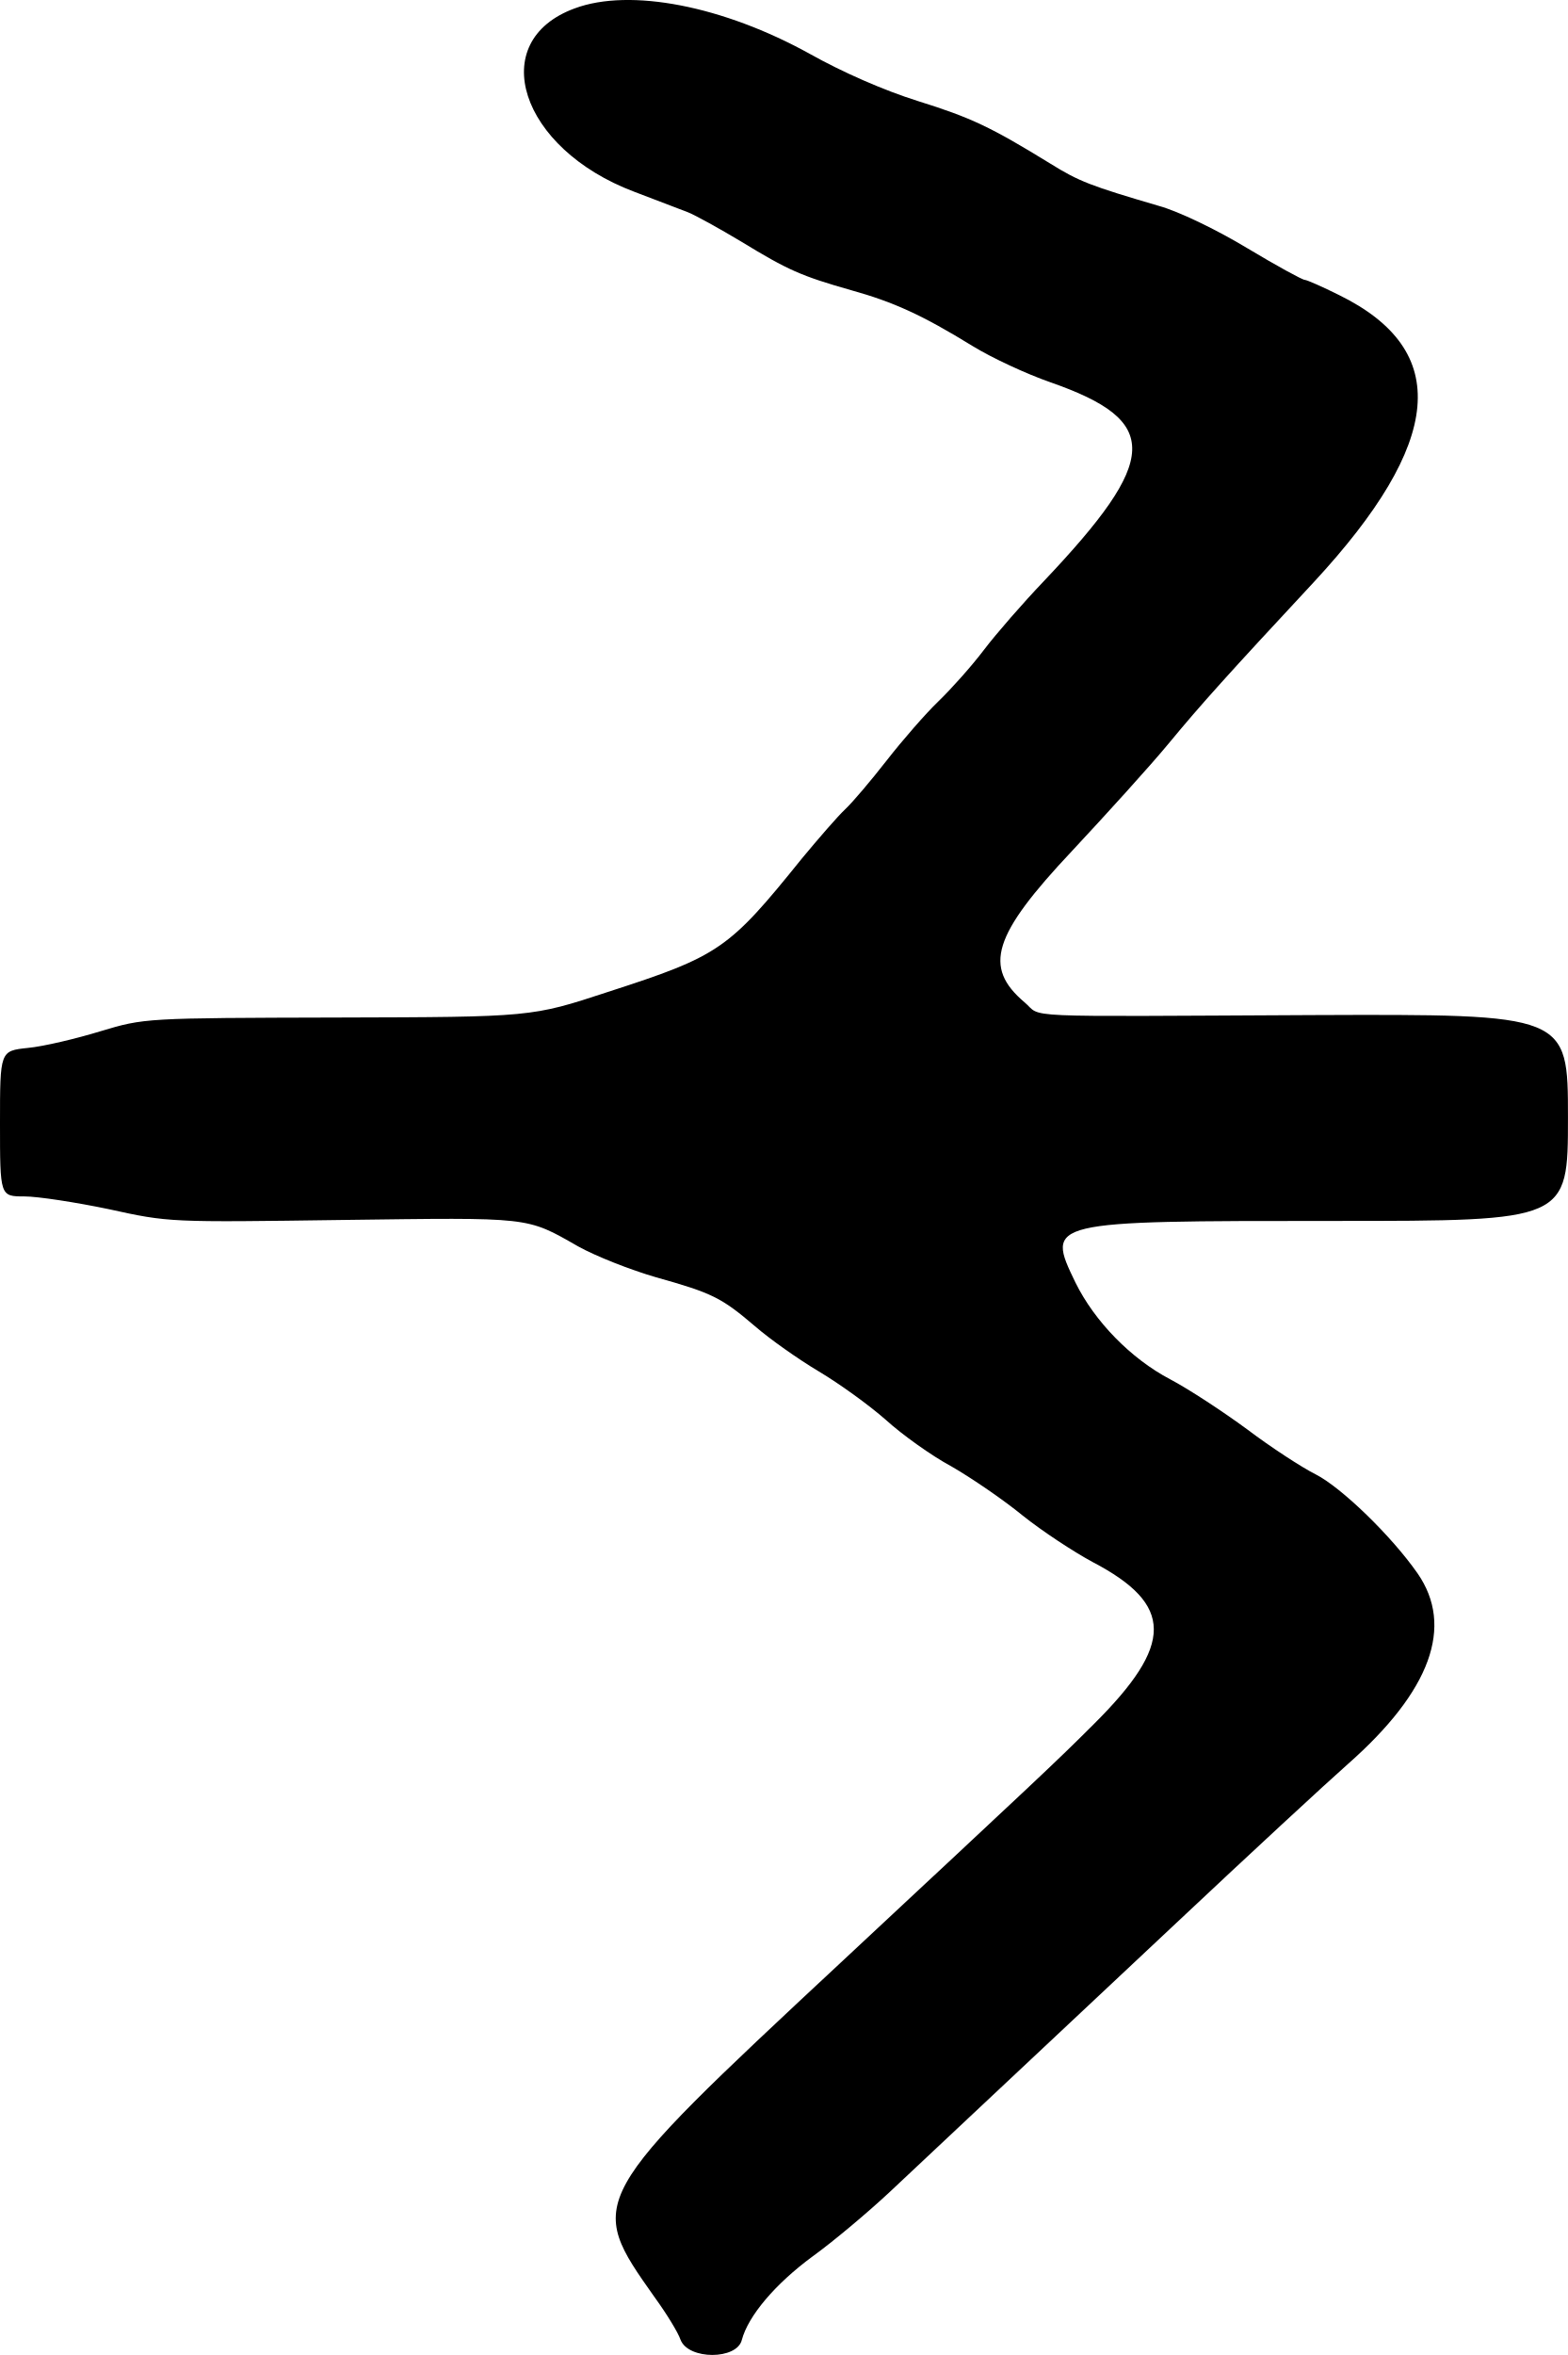
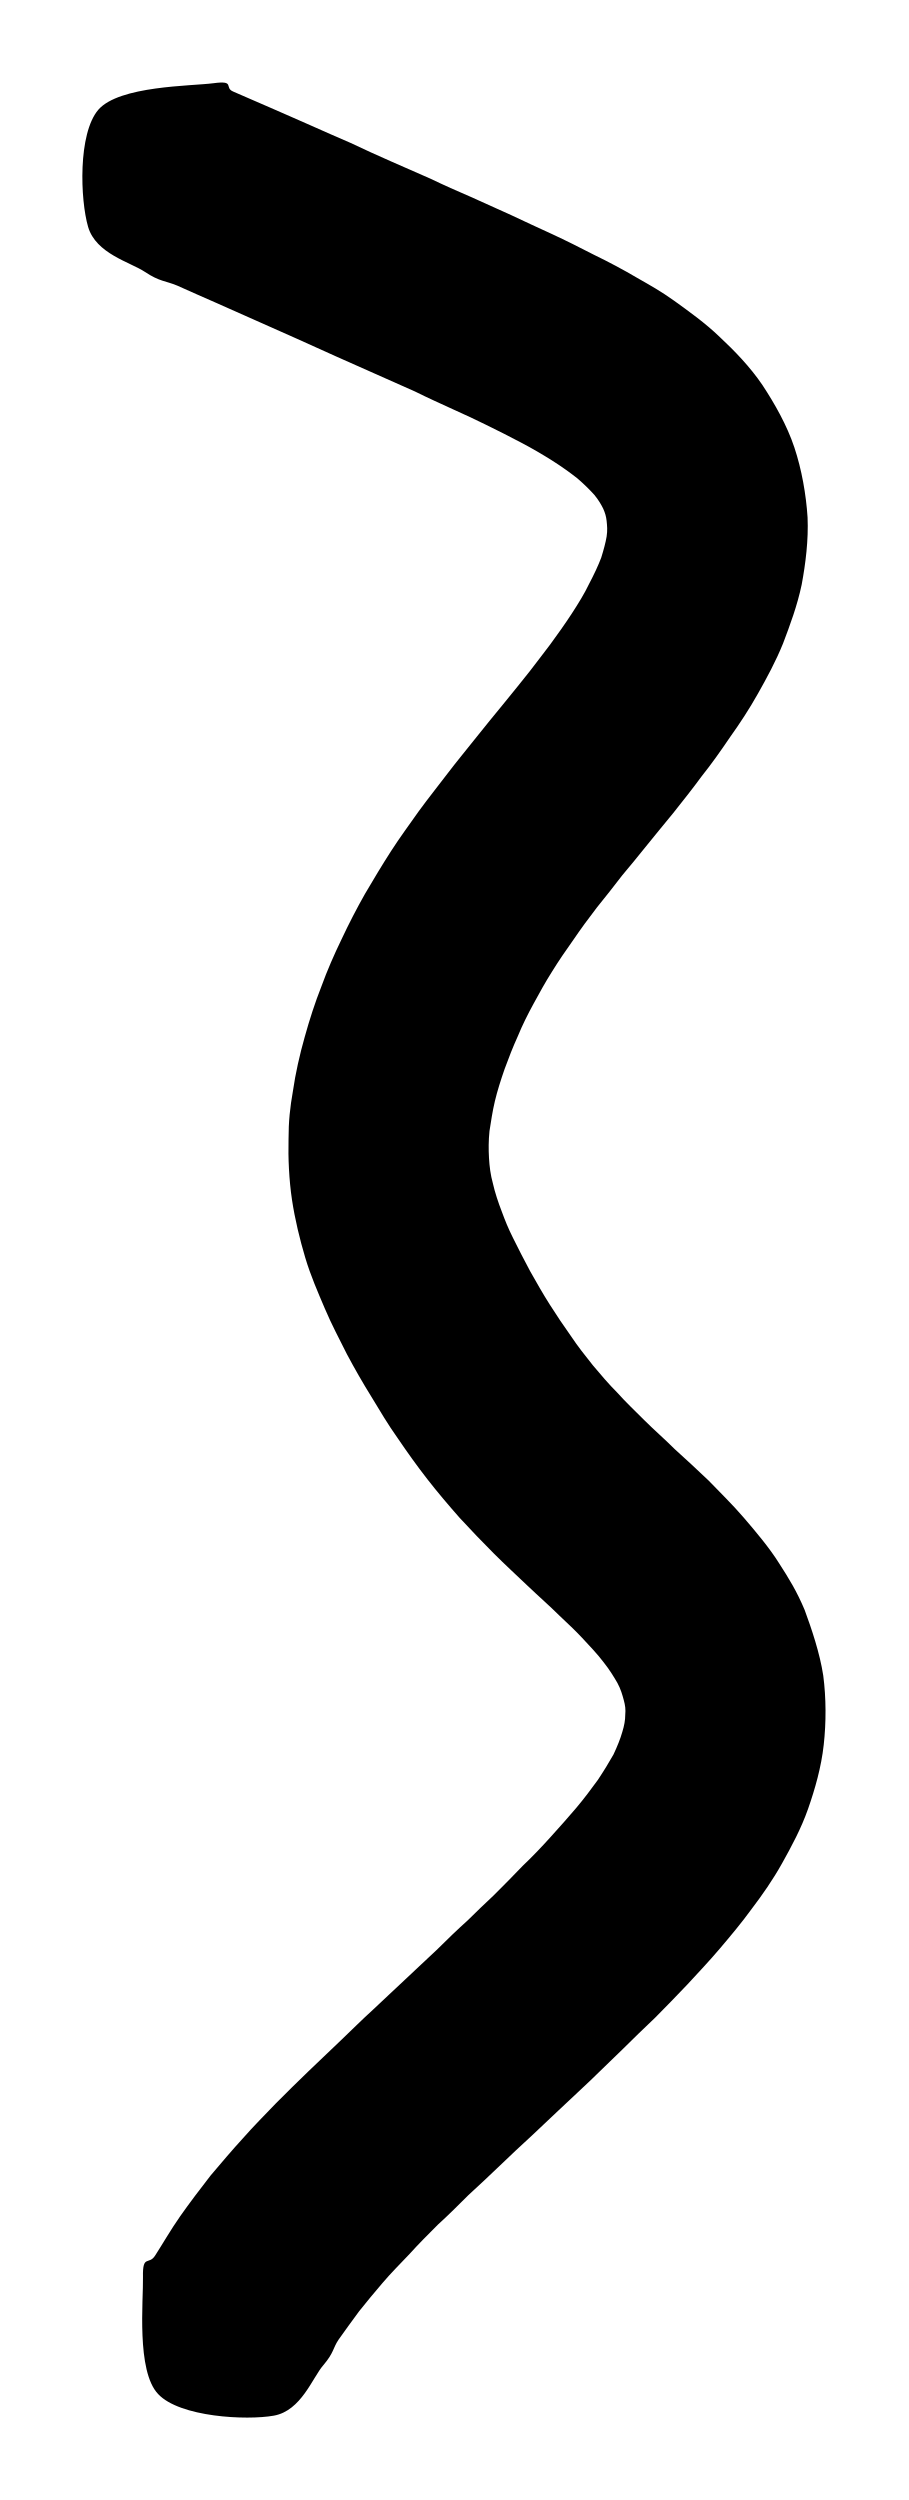
- <svg xmlns="http://www.w3.org/2000/svg" viewBox="0 0 320 480.492">
-   <g transform="translate(0,480.1074) scale(0.1,-0.1)" fill="#000000" stroke="none">
-     <path d="M1173 4784 c-183 -67 -112 -286 121 -374 45 -17 94 -36 110 -42 15 -6 64 -33 109 -60 95 -58 122 -70 224 -99 86 -24 144 -50 248 -114 39 -24 110 -57 159 -74 226 -79 223 -156 -14 -406 -42 -44 -97 -107 -122 -140 -25 -33 -67 -80 -93 -105 -26 -25 -73 -79 -105 -120 -32 -41 -70 -86 -85 -100 -15 -14 -54 -59 -88 -100 -150 -186 -168 -199 -397 -273 -155 -51 -155 -51 -550 -52 -395 -1 -395 -1 -485 -28 -49 -15 -116 -31 -148 -34 -57 -6 -57 -6 -57 -154 0 -149 0 -149 50 -149 27 0 105 -12 172 -26 123 -27 123 -27 478 -22 386 5 373 7 480 -54 36 -20 107 -48 159 -63 114 -32 133 -41 202 -100 30 -26 88 -67 130 -92 42 -25 103 -69 137 -99 33 -30 93 -73 134 -95 40 -23 106 -68 145 -100 40 -32 104 -74 143 -95 166 -87 166 -168 2 -331 -78 -78 -117 -114 -517 -487 -519 -484 -519 -484 -379 -682 24 -33 48 -72 53 -87 16 -41 115 -41 125 0 13 49 68 114 144 170 43 31 113 90 157 131 88 83 175 164 585 549 151 142 309 288 351 325 169 149 217 281 142 389 -53 76 -155 175 -208 202 -28 14 -91 55 -140 92 -49 36 -119 82 -157 102 -80 42 -154 118 -193 197 -61 126 -60 126 528 126 477 0 477 0 477 211 0 211 0 211 -522 209 -616 -3 -549 -6 -587 26 -85 72 -65 137 97 309 70 75 159 173 197 219 66 80 122 142 296 329 265 286 282 473 52 586 -34 17 -66 31 -70 31 -5 0 -58 29 -118 65 -63 38 -140 75 -180 86 -140 41 -163 50 -221 86 -122 75 -162 94 -271 128 -70 22 -154 59 -220 96 -177 98 -367 135 -480 93z" />
+ <svg xmlns="http://www.w3.org/2000/svg" viewBox="0 0 185.293 510.087">
+   <g transform="translate(-101.2277,495.378) scale(0.1,-0.1)" fill="#000000" stroke="none">
+     <path d="M 1448 4784 C 1493 4790 1469 4775 1488 4767 C 1508 4758 1537 4746 1564 4734 C 1590 4723 1618 4710 1646 4698 C 1673 4686 1700 4674 1728 4662 C 1755 4649 1782 4637 1809 4625 C 1836 4613 1864 4601 1891 4589 C 1918 4576 1945 4564 1973 4552 C 2000 4540 2028 4527 2055 4515 C 2083 4502 2110 4489 2139 4476 C 2167 4463 2195 4449 2224 4434 C 2253 4420 2285 4403 2312 4387 C 2340 4371 2360 4360 2388 4340 C 2417 4319 2451 4295 2481 4266 C 2511 4238 2543 4205 2568 4168 C 2593 4130 2618 4086 2633 4041 C 2648 3996 2657 3945 2660 3898 C 2662 3852 2656 3804 2648 3761 C 2639 3718 2624 3678 2610 3641 C 2595 3604 2577 3571 2559 3539 C 2541 3507 2522 3478 2502 3450 C 2483 3422 2464 3395 2444 3370 C 2425 3344 2405 3319 2386 3295 C 2366 3271 2346 3246 2328 3224 C 2311 3203 2299 3188 2282 3168 C 2266 3147 2247 3123 2230 3102 C 2213 3080 2197 3058 2182 3036 C 2167 3015 2152 2993 2139 2972 C 2125 2950 2113 2928 2101 2906 C 2089 2884 2078 2862 2069 2840 C 2059 2818 2050 2795 2042 2773 C 2034 2750 2027 2728 2022 2707 C 2017 2686 2014 2665 2011 2646 C 2009 2626 2009 2609 2010 2591 C 2011 2574 2013 2557 2018 2539 C 2022 2521 2029 2500 2036 2482 C 2043 2463 2049 2448 2059 2428 C 2069 2408 2082 2382 2094 2360 C 2107 2337 2120 2314 2134 2292 C 2148 2270 2162 2249 2177 2228 C 2191 2207 2206 2188 2222 2168 C 2238 2149 2254 2130 2272 2112 C 2289 2093 2308 2075 2327 2056 C 2347 2036 2368 2018 2389 1997 C 2411 1977 2434 1956 2458 1933 C 2481 1909 2506 1885 2530 1857 C 2554 1829 2582 1796 2602 1764 C 2622 1733 2638 1707 2654 1669 C 2668 1631 2685 1581 2692 1535 C 2698 1489 2698 1439 2693 1394 C 2688 1348 2675 1303 2661 1263 C 2647 1223 2627 1186 2608 1152 C 2589 1118 2568 1088 2546 1059 C 2525 1030 2503 1004 2481 978 C 2459 952 2437 929 2415 905 C 2393 882 2371 859 2349 837 C 2326 815 2304 794 2282 772 C 2260 751 2239 730 2217 709 C 2195 688 2171 666 2151 647 C 2131 628 2117 615 2097 596 C 2077 578 2054 556 2032 535 C 2011 515 1990 495 1968 475 C 1948 455 1927 434 1906 415 C 1886 395 1866 375 1848 355 C 1829 335 1810 316 1793 296 C 1776 276 1760 257 1745 238 C 1730 218 1716 198 1703 180 C 1691 162 1694 154 1672 128 C 1650 103 1627 35 1571 25 C 1515 15 1379 22 1335 69 C 1290 116 1305 261 1304 308 C 1303 355 1316 331 1329 352 C 1342 372 1361 405 1380 432 C 1399 459 1421 488 1442 515 C 1464 541 1486 567 1508 591 C 1530 616 1553 639 1575 662 C 1597 684 1619 706 1642 728 C 1664 749 1686 770 1708 791 C 1730 812 1751 833 1773 853 C 1795 874 1817 894 1838 914 C 1860 935 1882 955 1903 975 C 1924 996 1947 1018 1967 1036 C 1986 1055 2000 1068 2019 1086 C 2038 1105 2060 1127 2079 1147 C 2099 1166 2118 1186 2136 1206 C 2154 1226 2172 1246 2188 1265 C 2204 1284 2219 1304 2232 1322 C 2244 1340 2255 1358 2264 1374 C 2272 1391 2278 1406 2282 1420 C 2286 1433 2288 1444 2288 1455 C 2289 1466 2288 1474 2285 1485 C 2282 1496 2279 1507 2272 1520 C 2265 1532 2256 1547 2244 1562 C 2232 1578 2215 1596 2200 1612 C 2185 1628 2172 1640 2153 1658 C 2135 1676 2111 1697 2089 1718 C 2067 1739 2043 1761 2020 1784 C 1997 1807 1973 1832 1950 1857 C 1928 1882 1905 1909 1884 1936 C 1863 1963 1843 1991 1824 2019 C 1804 2047 1787 2076 1770 2104 C 1752 2133 1736 2161 1720 2191 C 1705 2221 1689 2251 1675 2284 C 1661 2317 1646 2351 1635 2388 C 1624 2425 1614 2466 1608 2506 C 1602 2546 1600 2592 1601 2629 C 1601 2666 1604 2694 1610 2728 C 1615 2763 1624 2803 1634 2838 C 1644 2874 1655 2908 1668 2941 C 1680 2974 1694 3006 1709 3037 C 1724 3069 1740 3100 1757 3130 C 1774 3159 1792 3189 1810 3217 C 1828 3245 1848 3272 1867 3299 C 1886 3325 1906 3350 1925 3375 C 1944 3400 1964 3424 1983 3448 C 2002 3472 2021 3495 2039 3517 C 2058 3540 2077 3564 2093 3584 C 2109 3605 2120 3619 2135 3639 C 2149 3658 2166 3682 2179 3702 C 2192 3722 2205 3743 2214 3762 C 2224 3781 2233 3800 2239 3816 C 2244 3832 2248 3847 2250 3859 C 2252 3872 2251 3881 2250 3891 C 2249 3900 2247 3907 2243 3916 C 2239 3924 2234 3933 2225 3944 C 2216 3954 2204 3966 2190 3978 C 2176 3989 2158 4002 2139 4014 C 2120 4026 2098 4039 2075 4051 C 2052 4063 2025 4077 2002 4088 C 1980 4099 1962 4107 1938 4118 C 1914 4129 1885 4142 1859 4155 C 1832 4167 1805 4179 1778 4191 C 1751 4203 1724 4215 1697 4227 C 1670 4239 1642 4252 1615 4264 C 1588 4276 1561 4288 1534 4300 C 1507 4312 1480 4324 1453 4336 C 1426 4348 1398 4360 1374 4371 C 1350 4381 1338 4379 1308 4399 C 1278 4419 1208 4436 1192 4491 C 1176 4546 1171 4681 1213 4730 C 1256 4779 1402 4778 1448 4784 Z" />
  </g>
</svg>
